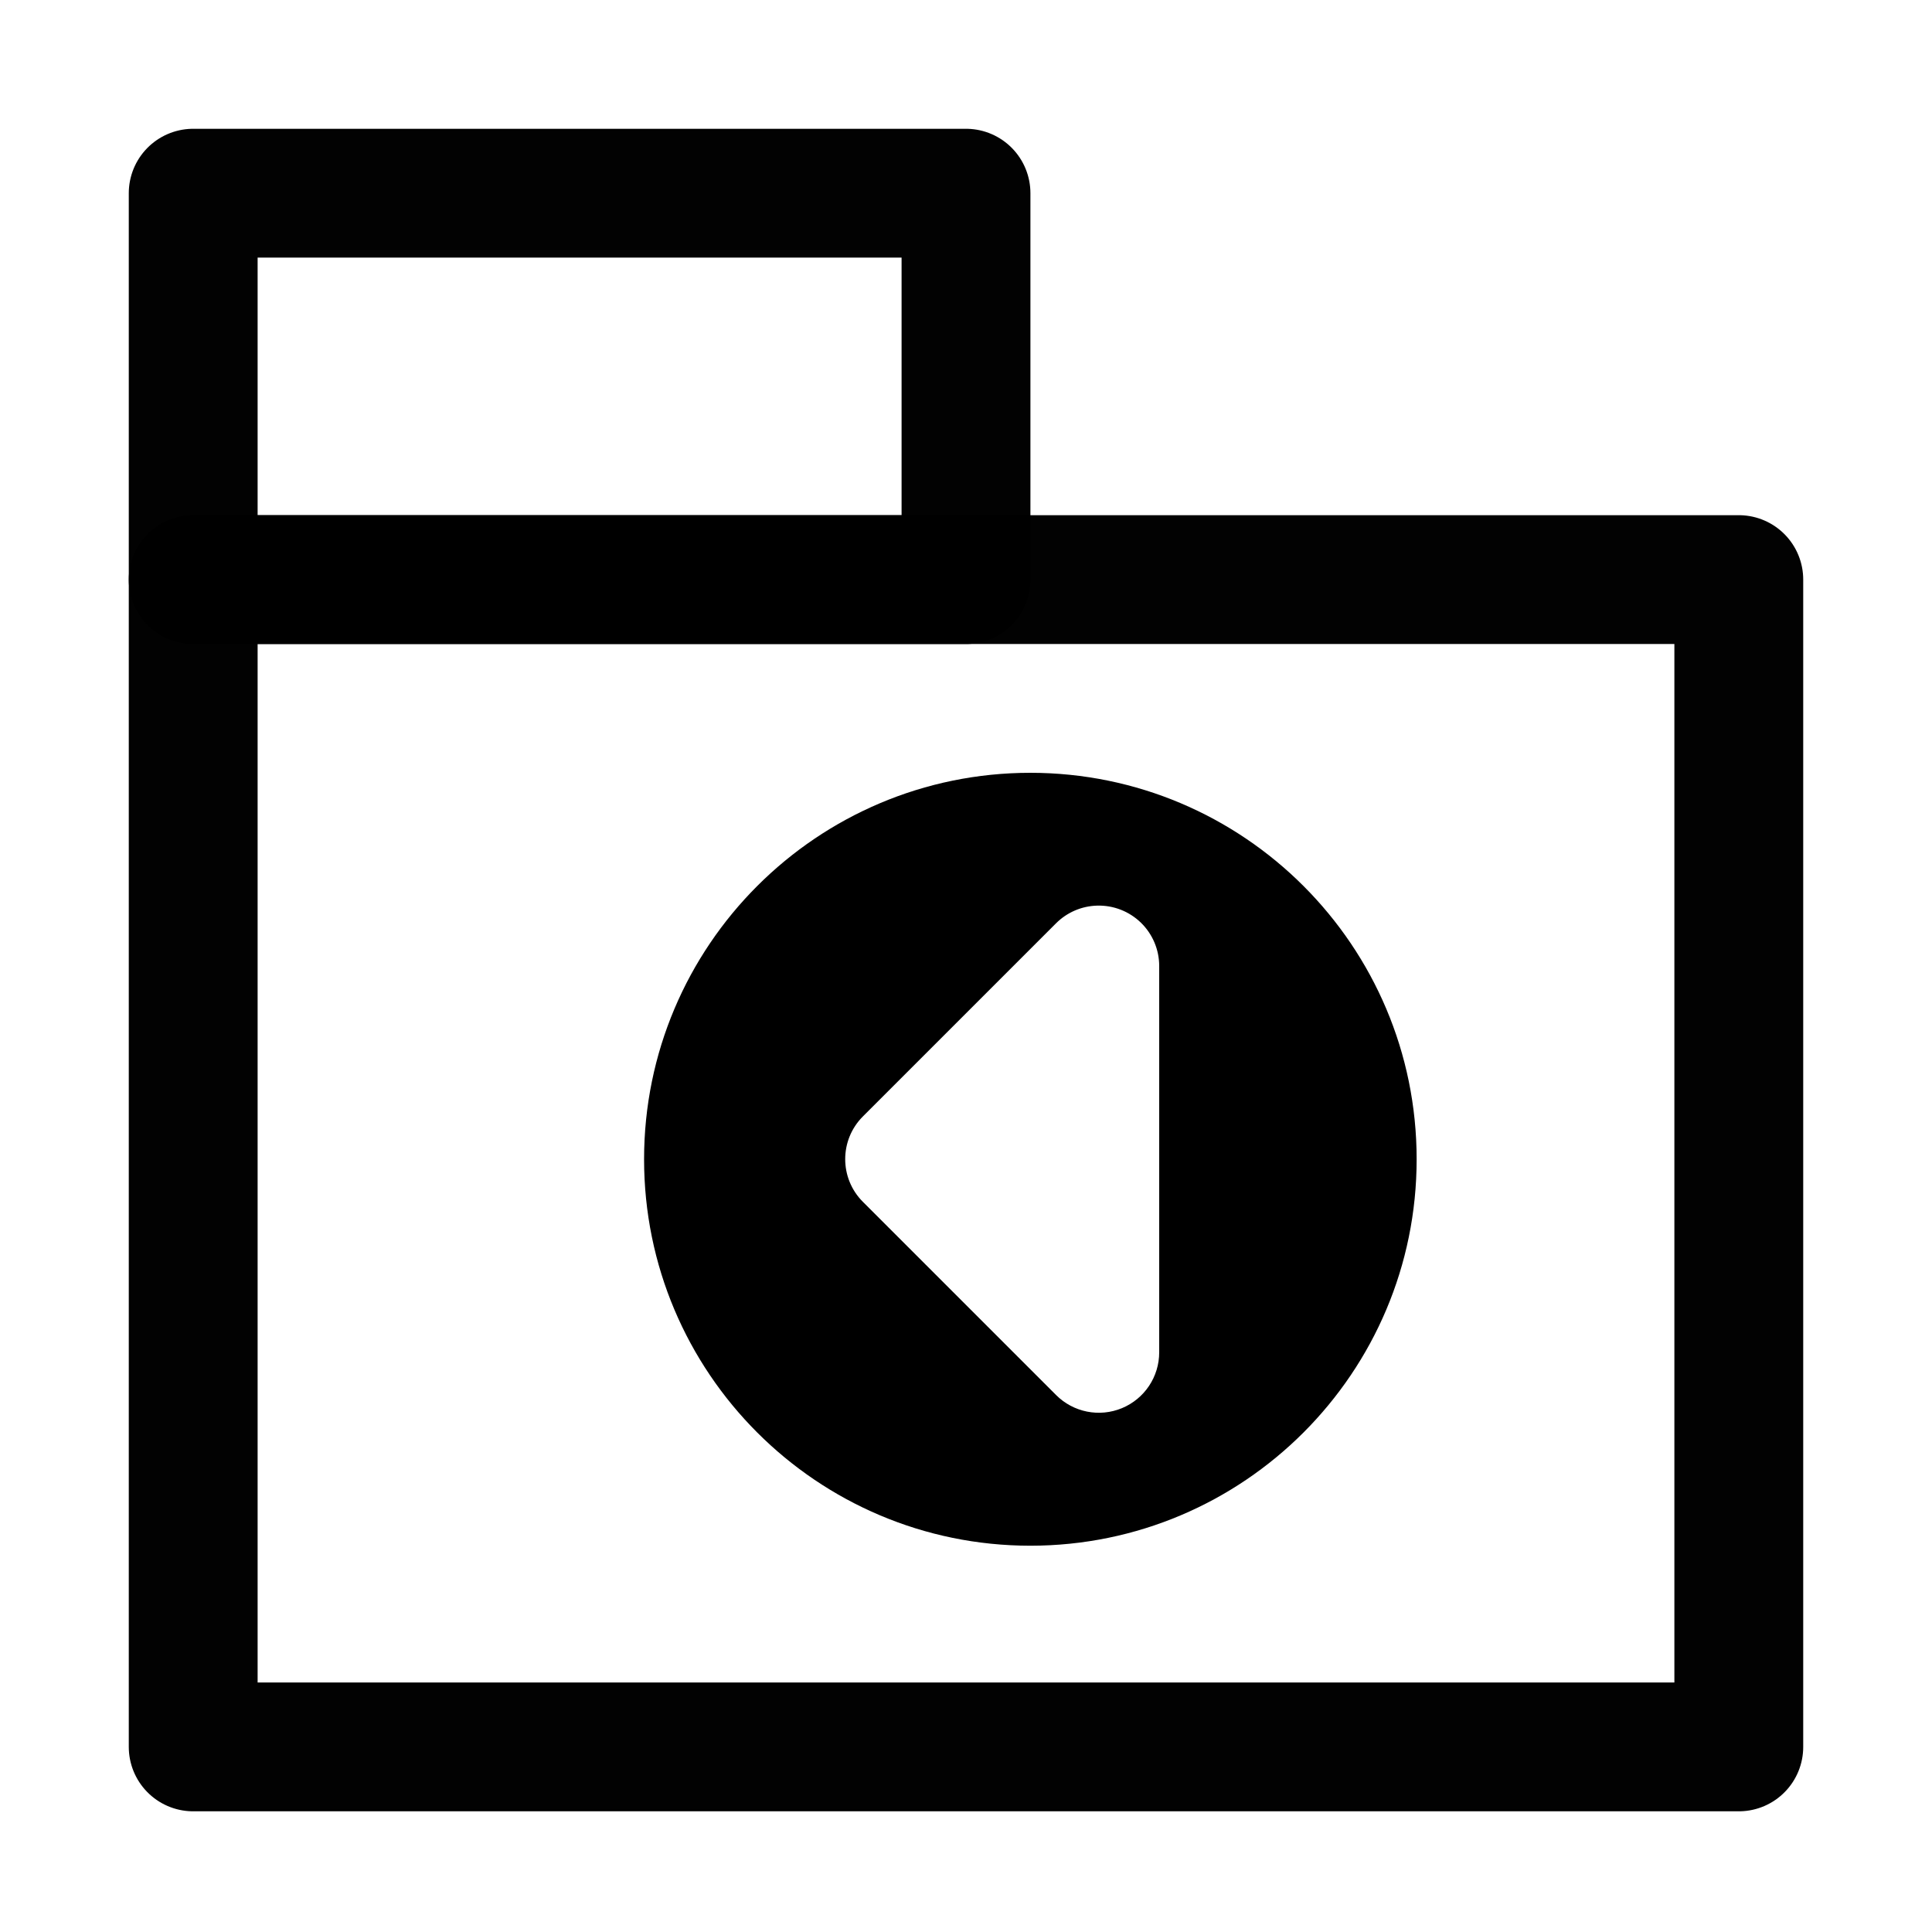
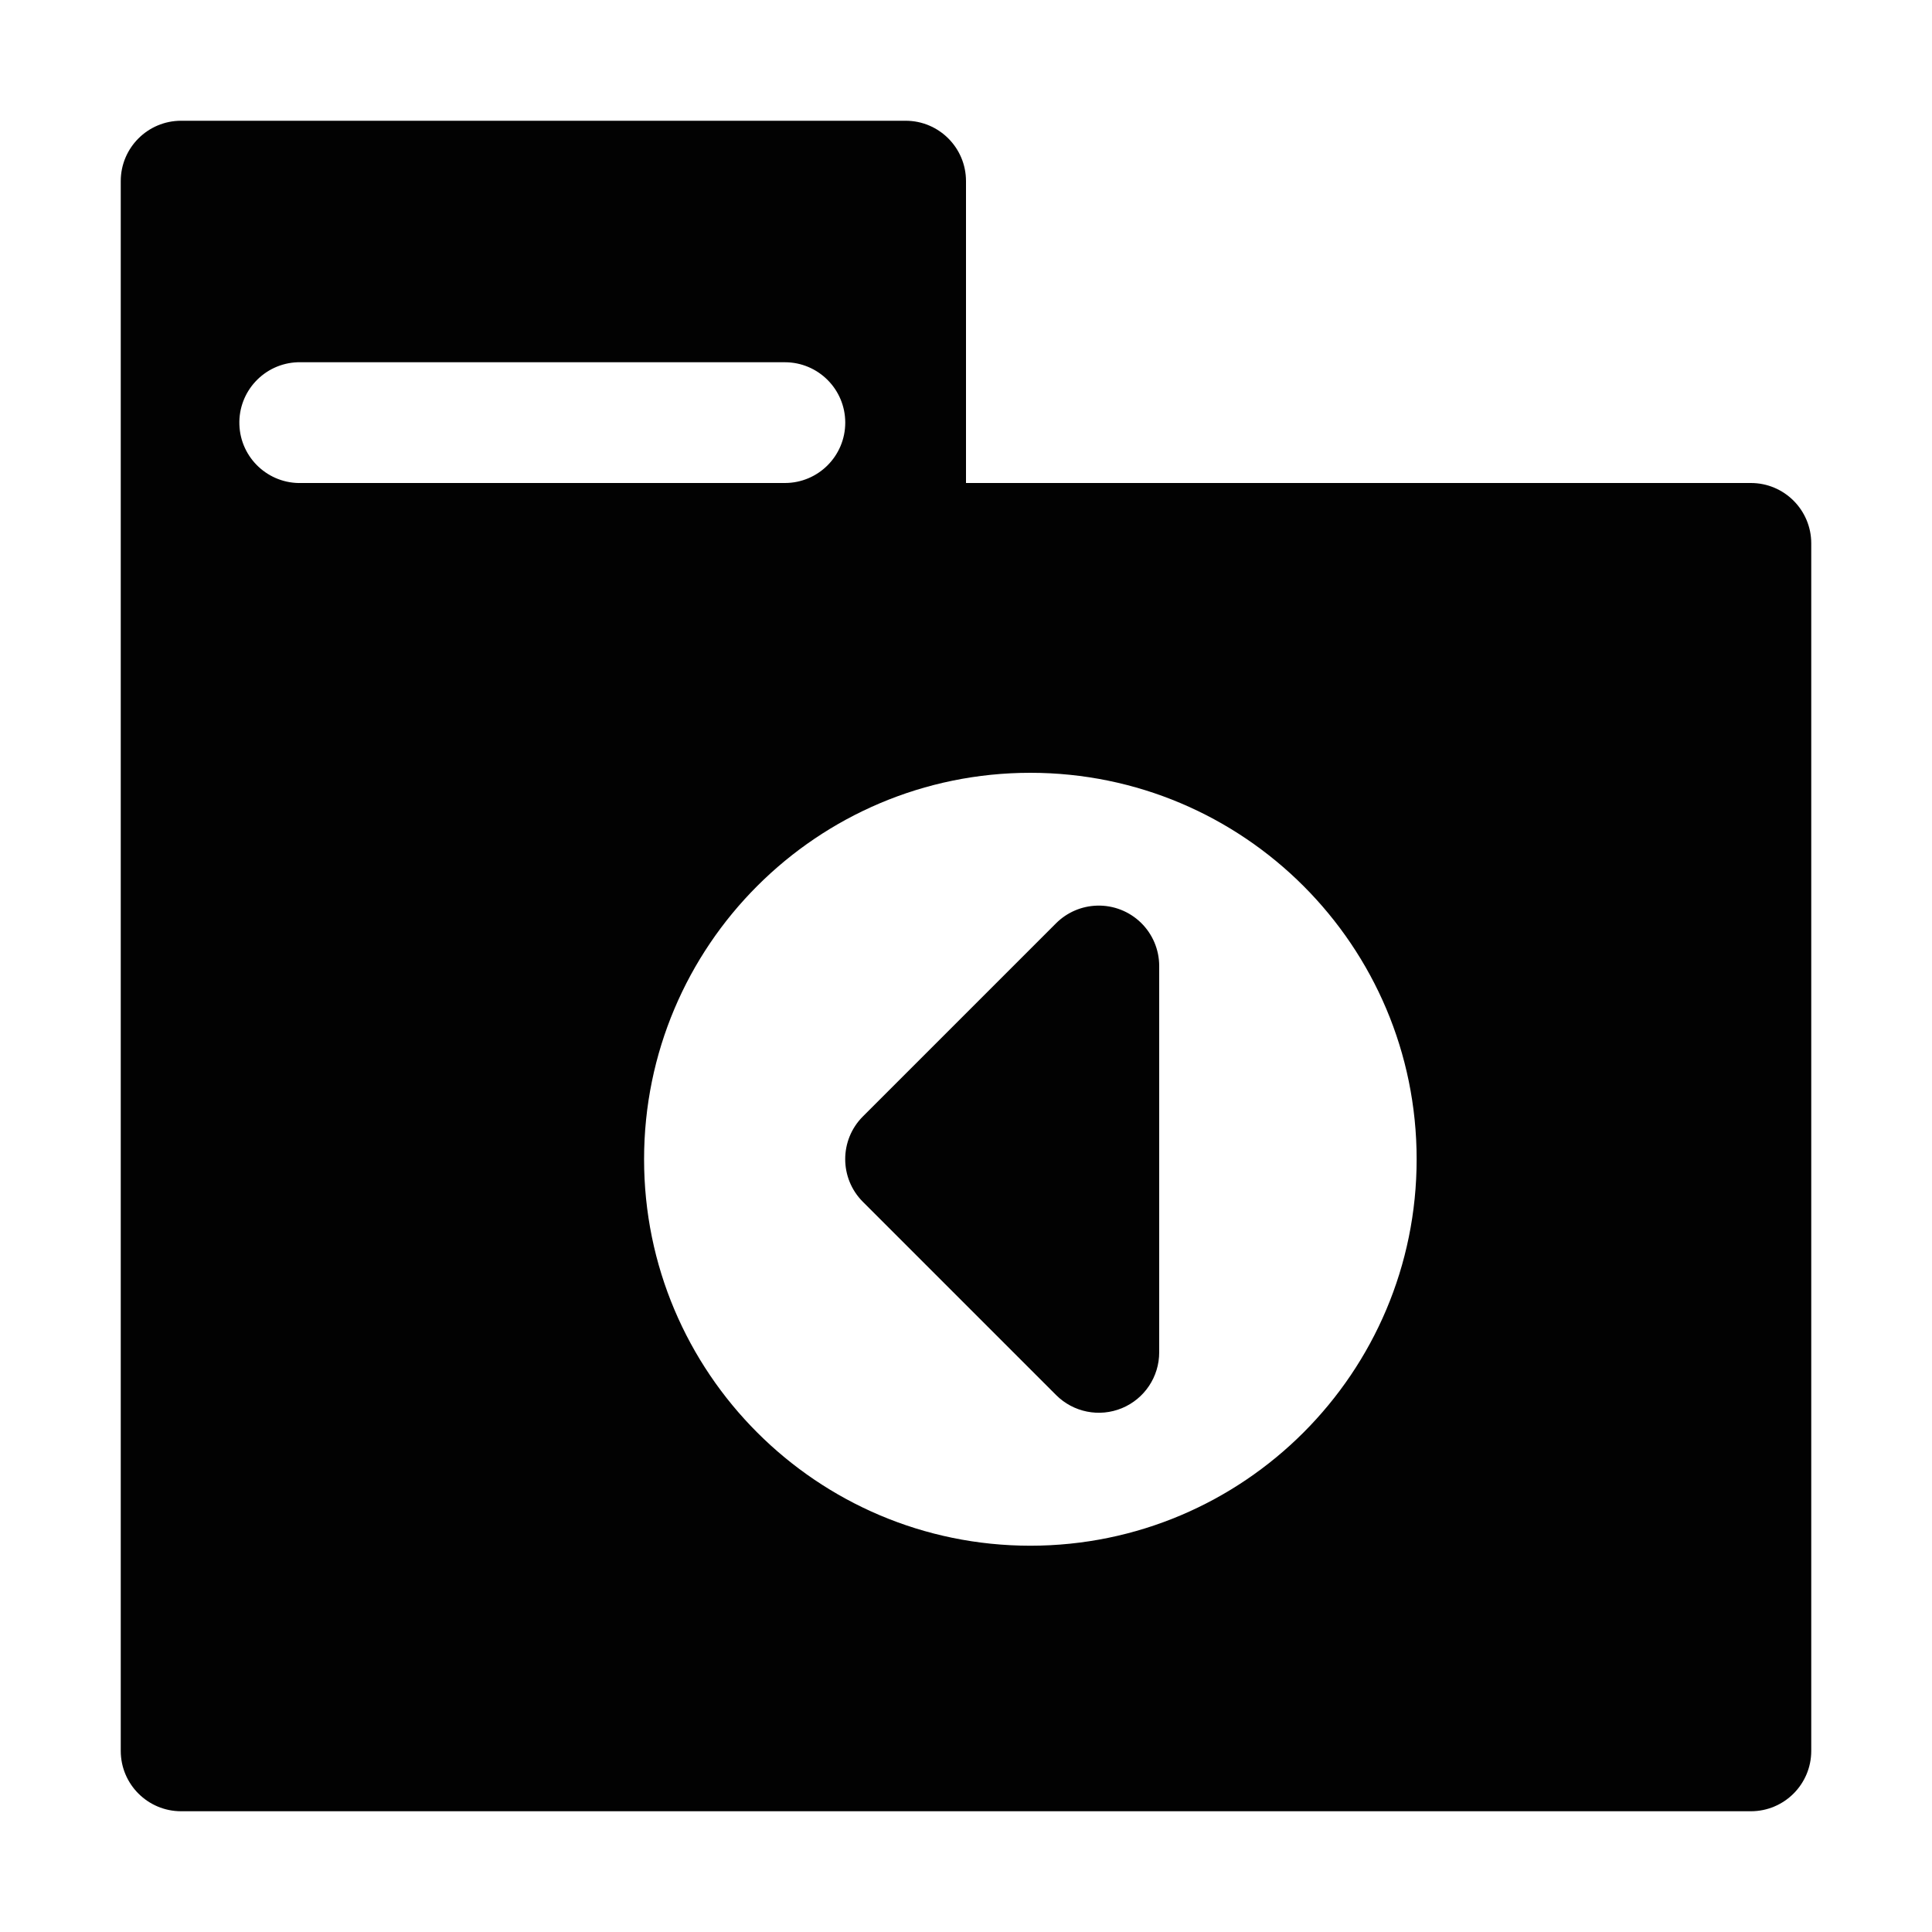
<svg xmlns="http://www.w3.org/2000/svg" height="16" width="16" id="svg2" version="1.1">
  <defs id="defs7" />
-   <path style="opacity:1;fill:#000000;fill-opacity:1;fill-rule:nonzero;stroke:none;stroke-width:1;stroke-linecap:round;stroke-linejoin:round;stroke-miterlimit:4;stroke-dasharray:none;stroke-dashoffset:0;stroke-opacity:1" d="M 8.533 6.4 A 3.2 3.2 0 0 0 5.334 9.6 A 3.2 3.2 0 0 0 8.533 12.801 A 3.2 3.2 0 0 0 11.732 9.6 A 3.2 3.2 0 0 0 8.533 6.4 z M 9.086 7.5 A 0.5 0.5 0 0 1 9.6 8 L 9.6 11.199 A 0.5 0.5 0 0 1 8.746 11.553 L 7.146 9.953 A 0.5 0.5 0 0 1 7.146 9.246 L 8.746 7.646 A 0.5 0.5 0 0 1 9.086 7.5 z " id="path840" />
-   <rect style="opacity:0.99;fill:none;fill-opacity:1;fill-rule:nonzero;stroke:#000000;stroke-width:1.067;stroke-linecap:round;stroke-linejoin:round;stroke-miterlimit:4;stroke-dasharray:none;stroke-opacity:1" id="rect4137" width="12.8" height="9.667" x="1.6" y="4.8" />
-   <rect style="opacity:0.99;fill:none;fill-opacity:1;fill-rule:nonzero;stroke:#000000;stroke-width:1.067;stroke-linecap:round;stroke-linejoin:round;stroke-miterlimit:4;stroke-dasharray:none;stroke-opacity:1" id="rect4139" width="6.4" height="3.2" x="1.6" y="1.6" />
+   <path style="opacity:0.99;fill:#000000;fill-opacity:1;fill-rule:nonzero;stroke:none;stroke-width:1;stroke-linecap:round;stroke-linejoin:round;stroke-miterlimit:4;stroke-dasharray:none;stroke-dashoffset:0;stroke-opacity:1;paint-order:fill markers stroke" d="M 1.5 1 A 0.5 0.5 0 0 0 1 1.5 L 1 14.5 A 0.5 0.5 0 0 0 1.5 15 L 14.5 15 A 0.5 0.5 0 0 0 15 14.5 L 15 4.5 A 0.5 0.5 0 0 0 14.5 4 L 8 4 L 8 1.5 A 0.5 0.5 0 0 0 7.5 1 L 1.5 1 z M 2.465 3 A 0.5 0.5 0 0 1 2.5 3 L 6.5 3 A 0.5 0.5 0 1 1 6.5 4 L 2.5 4 A 0.5 0.5 0 0 1 2.465 3 z M 8.533 6.4 A 3.2 3.2 0 0 1 11.732 9.6 A 3.2 3.2 0 0 1 8.533 12.801 A 3.2 3.2 0 0 1 5.334 9.6 A 3.2 3.2 0 0 1 8.533 6.4 z M 9.086 7.5 A 0.5 0.5 0 0 0 8.746 7.646 L 7.146 9.246 A 0.5 0.5 0 0 0 7.146 9.953 L 8.746 11.553 A 0.5 0.5 0 0 0 9.6 11.199 L 9.6 8 A 0.5 0.5 0 0 0 9.086 7.5 z " id="path4485" />
</svg>
